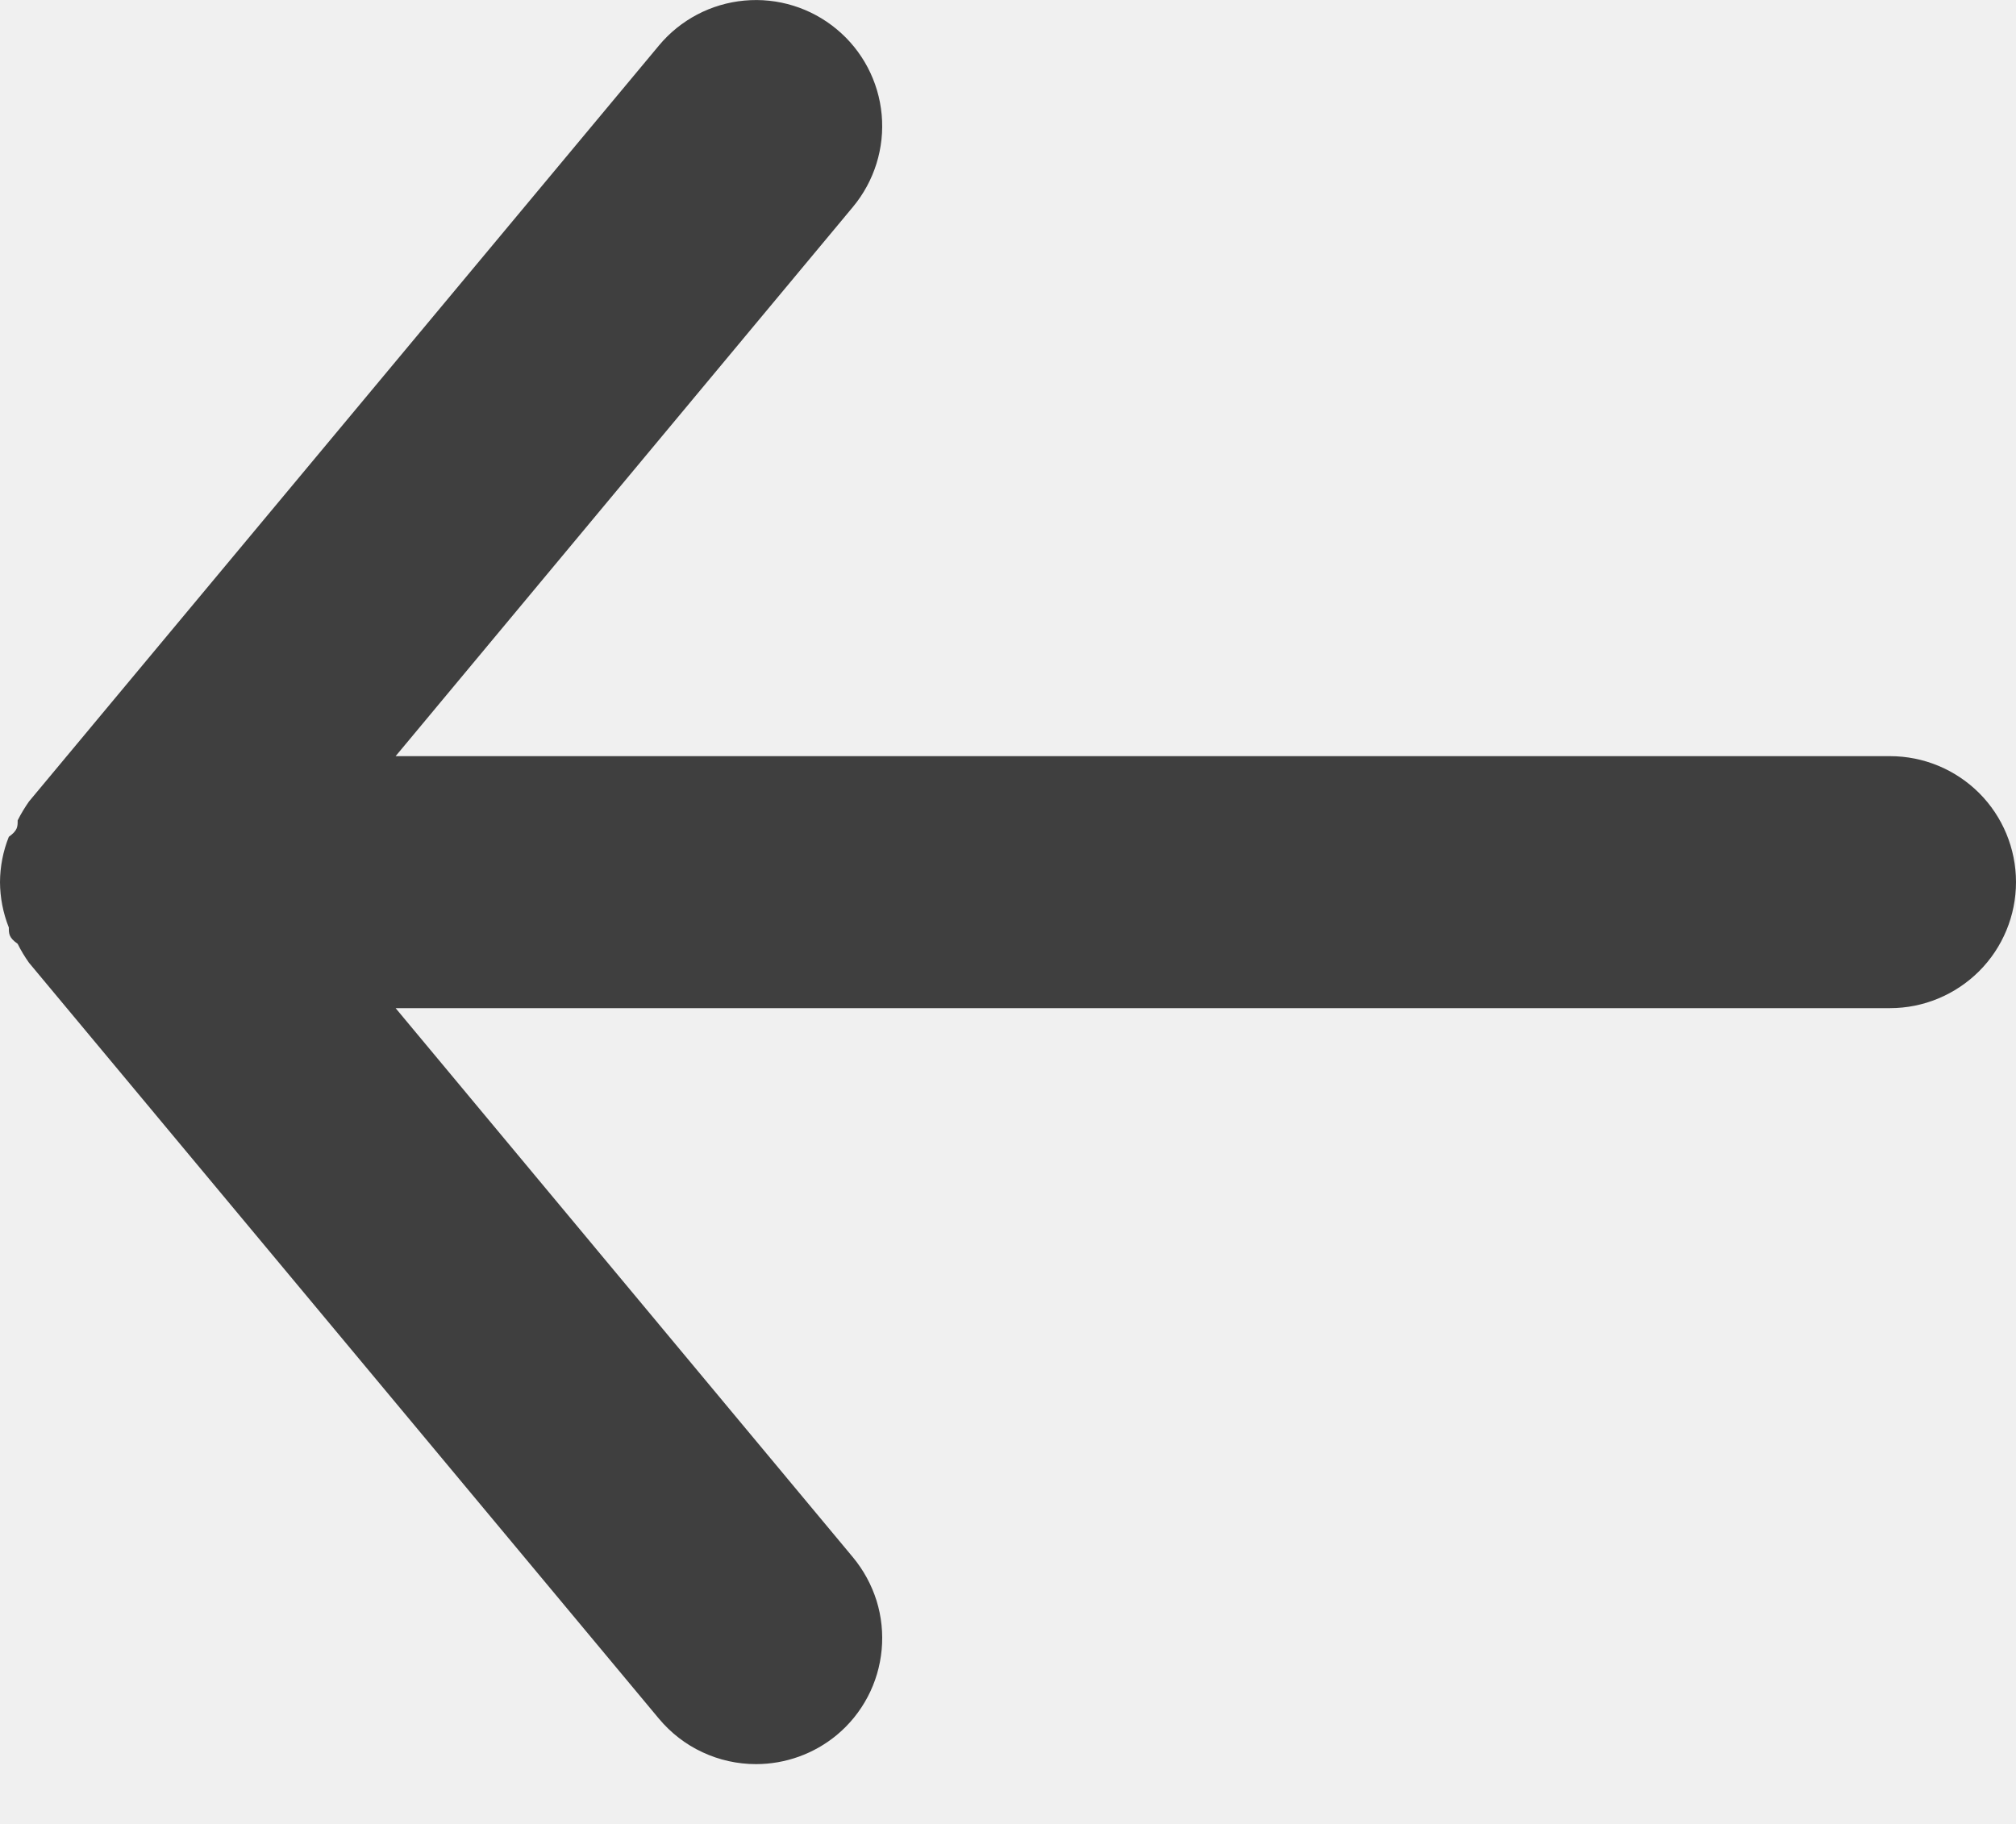
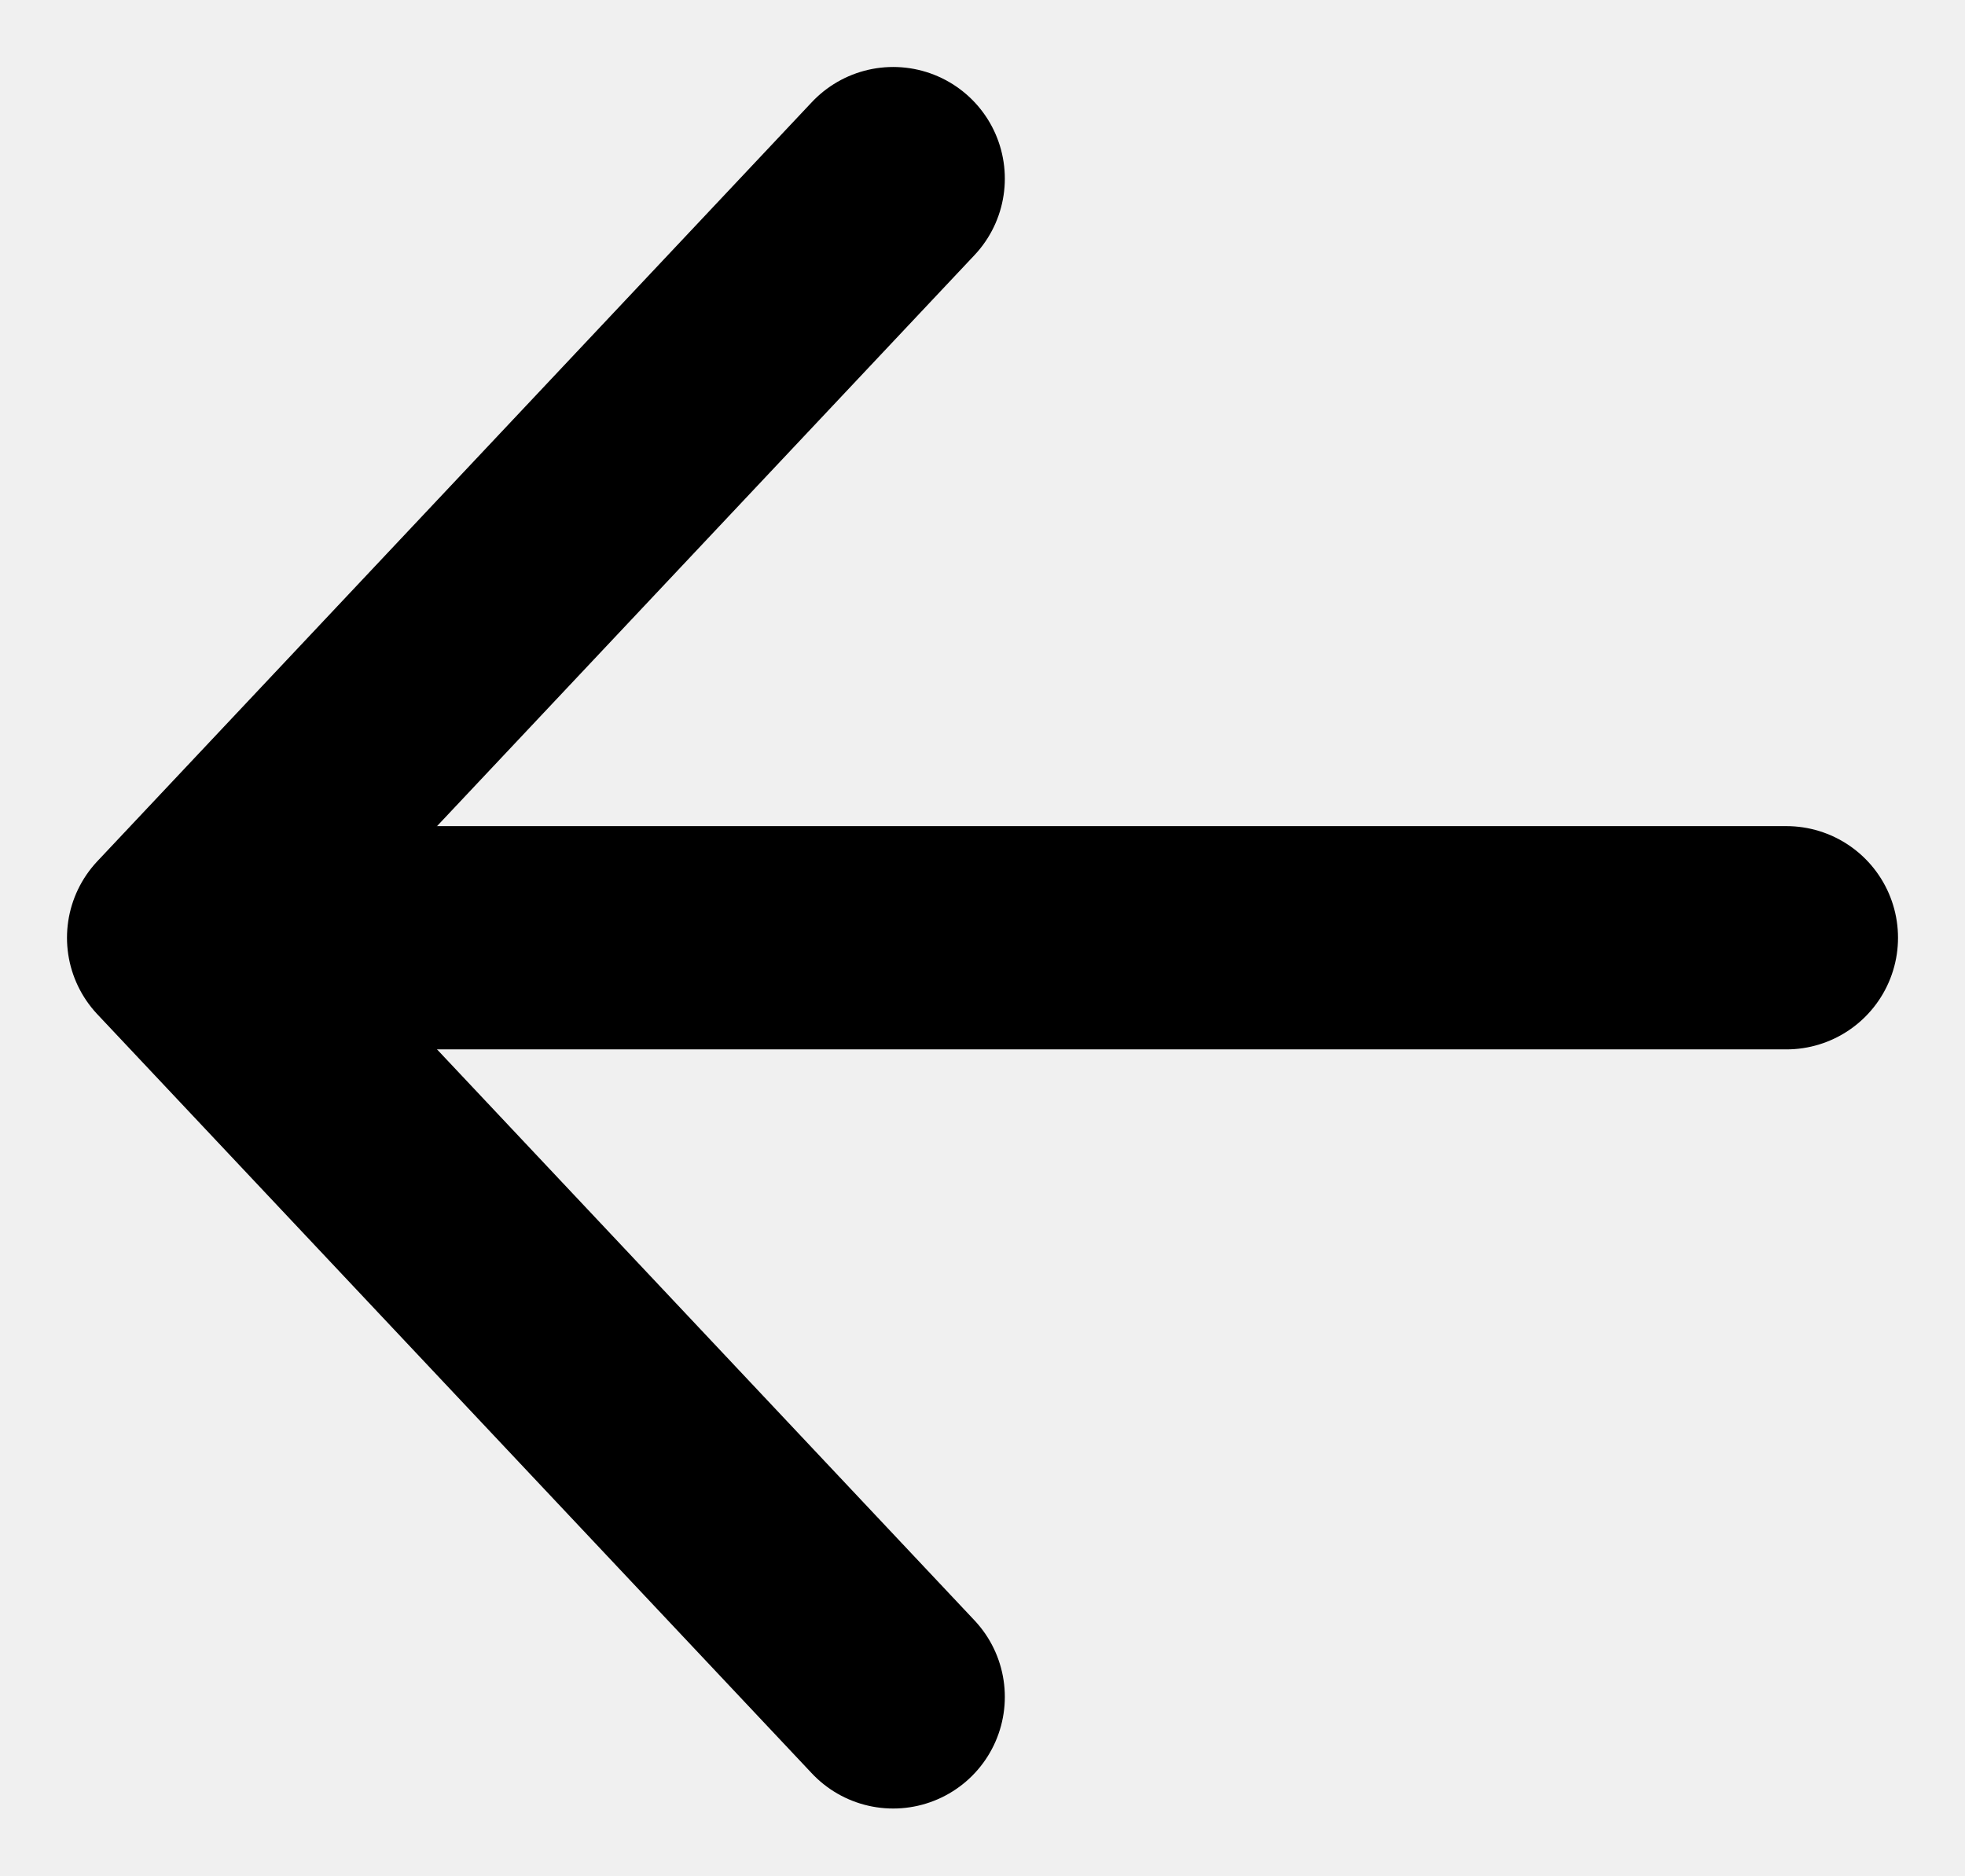
- <svg xmlns="http://www.w3.org/2000/svg" width="21" height="19" viewBox="0 0 21 19" fill="#3f3f3f">
-   <path d="M19.688 7.877H4.121L8.886 2.154C9.108 1.886 9.216 1.541 9.184 1.193C9.152 0.846 8.983 0.526 8.715 0.304C8.447 0.081 8.101 -0.026 7.754 0.006C7.407 0.038 7.087 0.206 6.864 0.474L0.302 8.349C0.258 8.412 0.218 8.478 0.184 8.546C0.184 8.612 0.184 8.651 0.092 8.717C0.032 8.867 0.001 9.027 0 9.189C0.001 9.351 0.032 9.511 0.092 9.662C0.092 9.727 0.092 9.767 0.184 9.832C0.218 9.901 0.258 9.967 0.302 10.029L6.864 17.904C6.988 18.052 7.142 18.172 7.317 18.253C7.492 18.335 7.682 18.377 7.875 18.377C8.182 18.377 8.479 18.27 8.715 18.075C8.848 17.965 8.958 17.829 9.038 17.677C9.119 17.524 9.168 17.357 9.184 17.185C9.2 17.013 9.182 16.84 9.131 16.675C9.079 16.51 8.996 16.357 8.886 16.224L4.121 10.502H19.688C20.036 10.502 20.369 10.363 20.616 10.117C20.862 9.871 21 9.537 21 9.189C21 8.841 20.862 8.507 20.616 8.261C20.369 8.015 20.036 7.877 19.688 7.877Z" fill="#3f3f3f" />
+ <svg xmlns="http://www.w3.org/2000/svg" width="22" height="21" viewBox="0 0 22 21" fill="none">
+   <g clip-path="url(#clip0_3766_27561)">
+     <path d="M10 2L2 10.5L10 19" stroke="black" stroke-width="2.5" stroke-linecap="round" stroke-linejoin="round" />
+     <path d="M4 10.5H20" stroke="black" stroke-width="2.5" stroke-linecap="round" />
+   </g>
+   <defs>
+     <clipPath id="clip0_3766_27561">
+       <rect width="22" height="21" fill="white" />
+     </clipPath>
+   </defs>
</svg>
